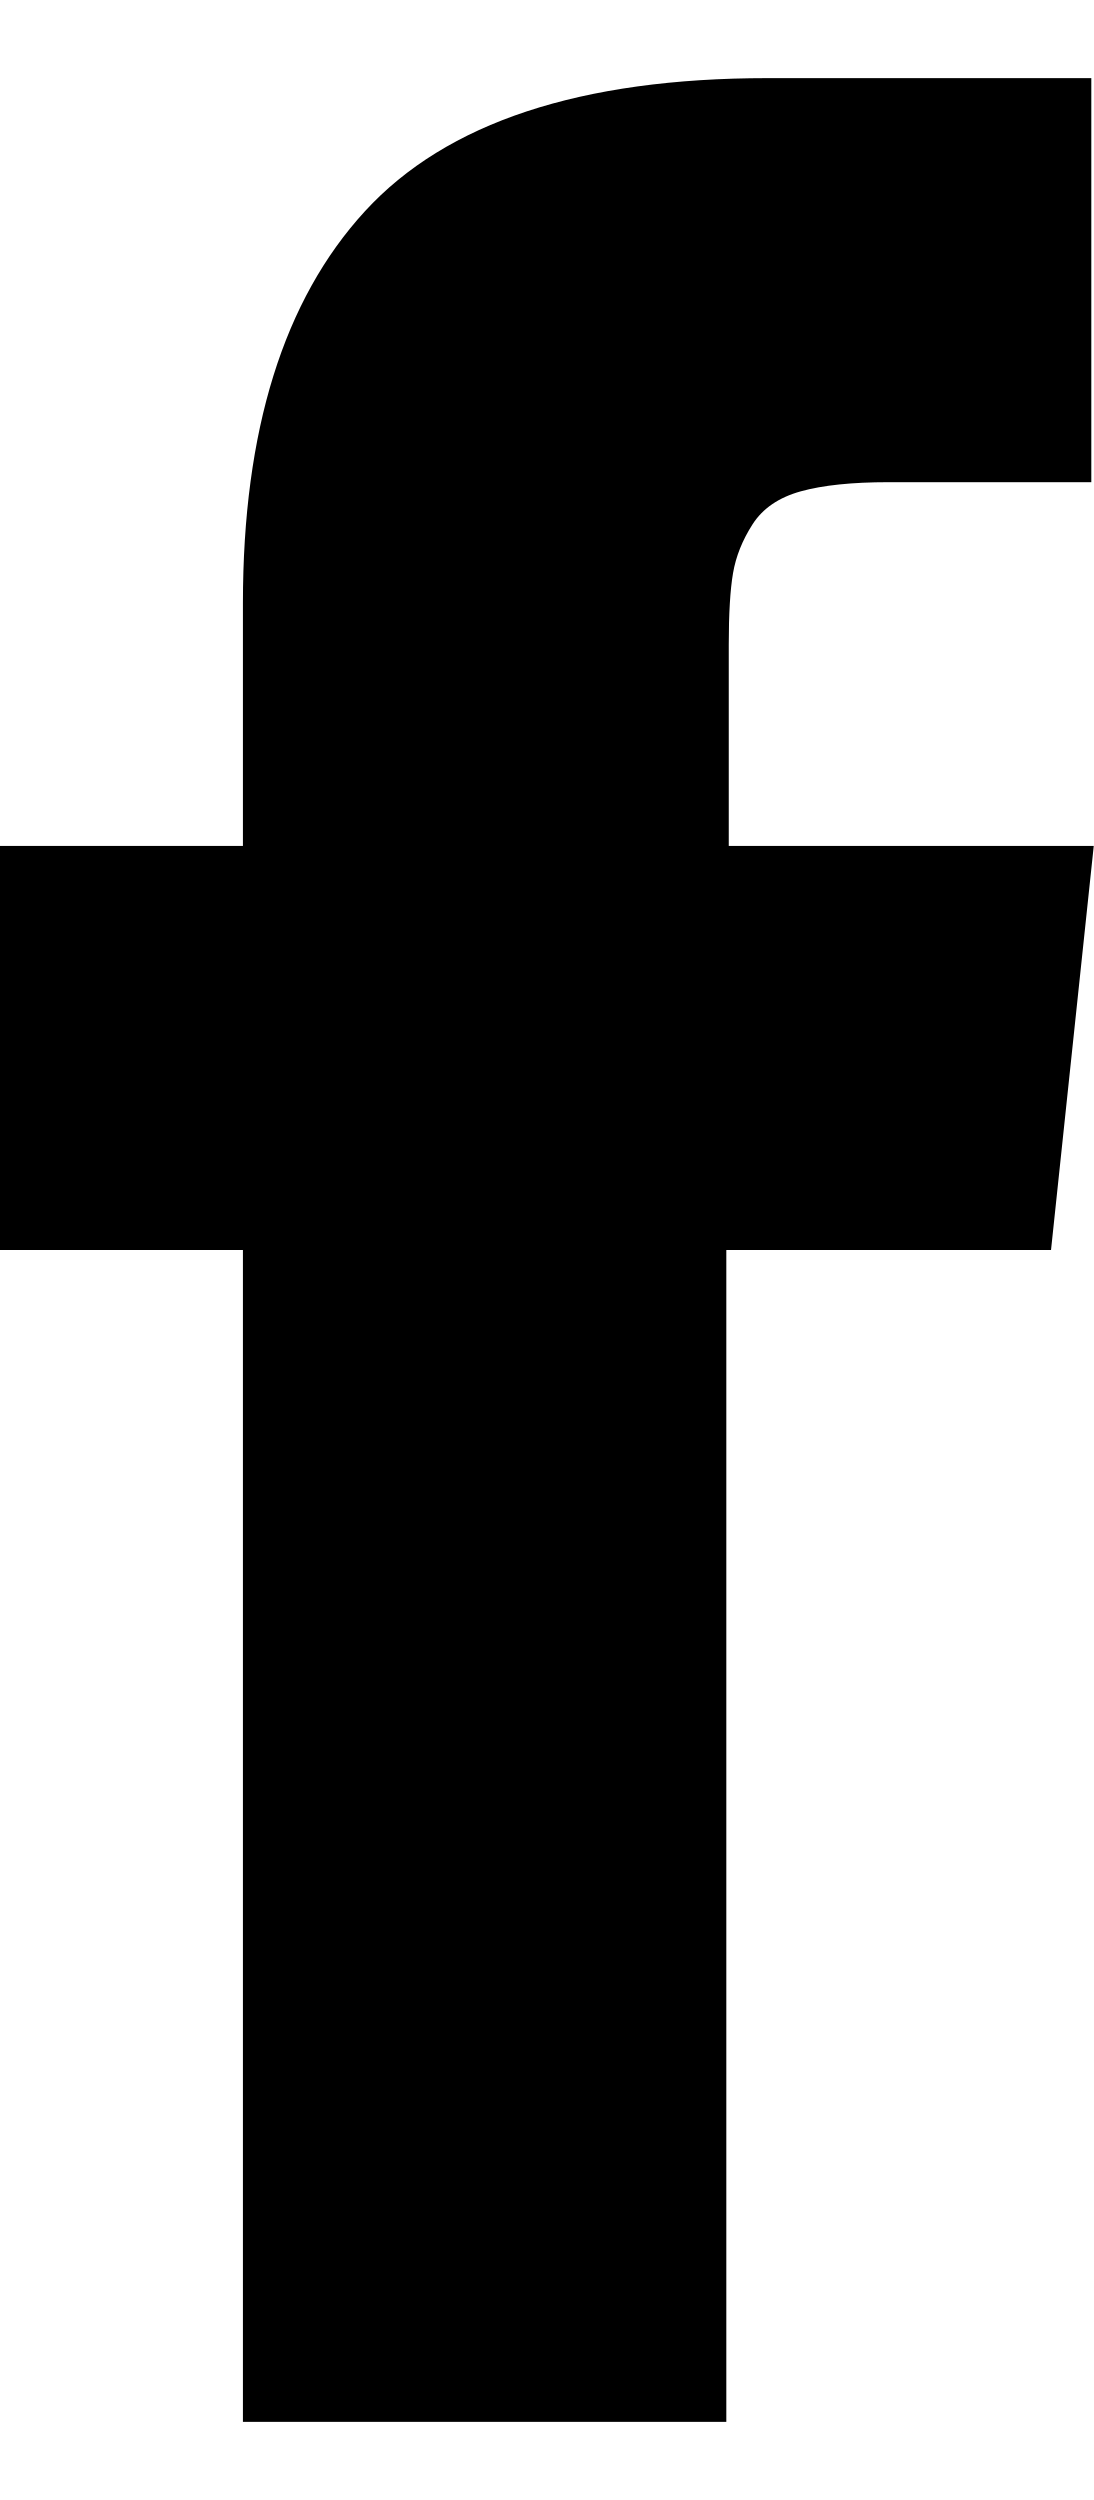
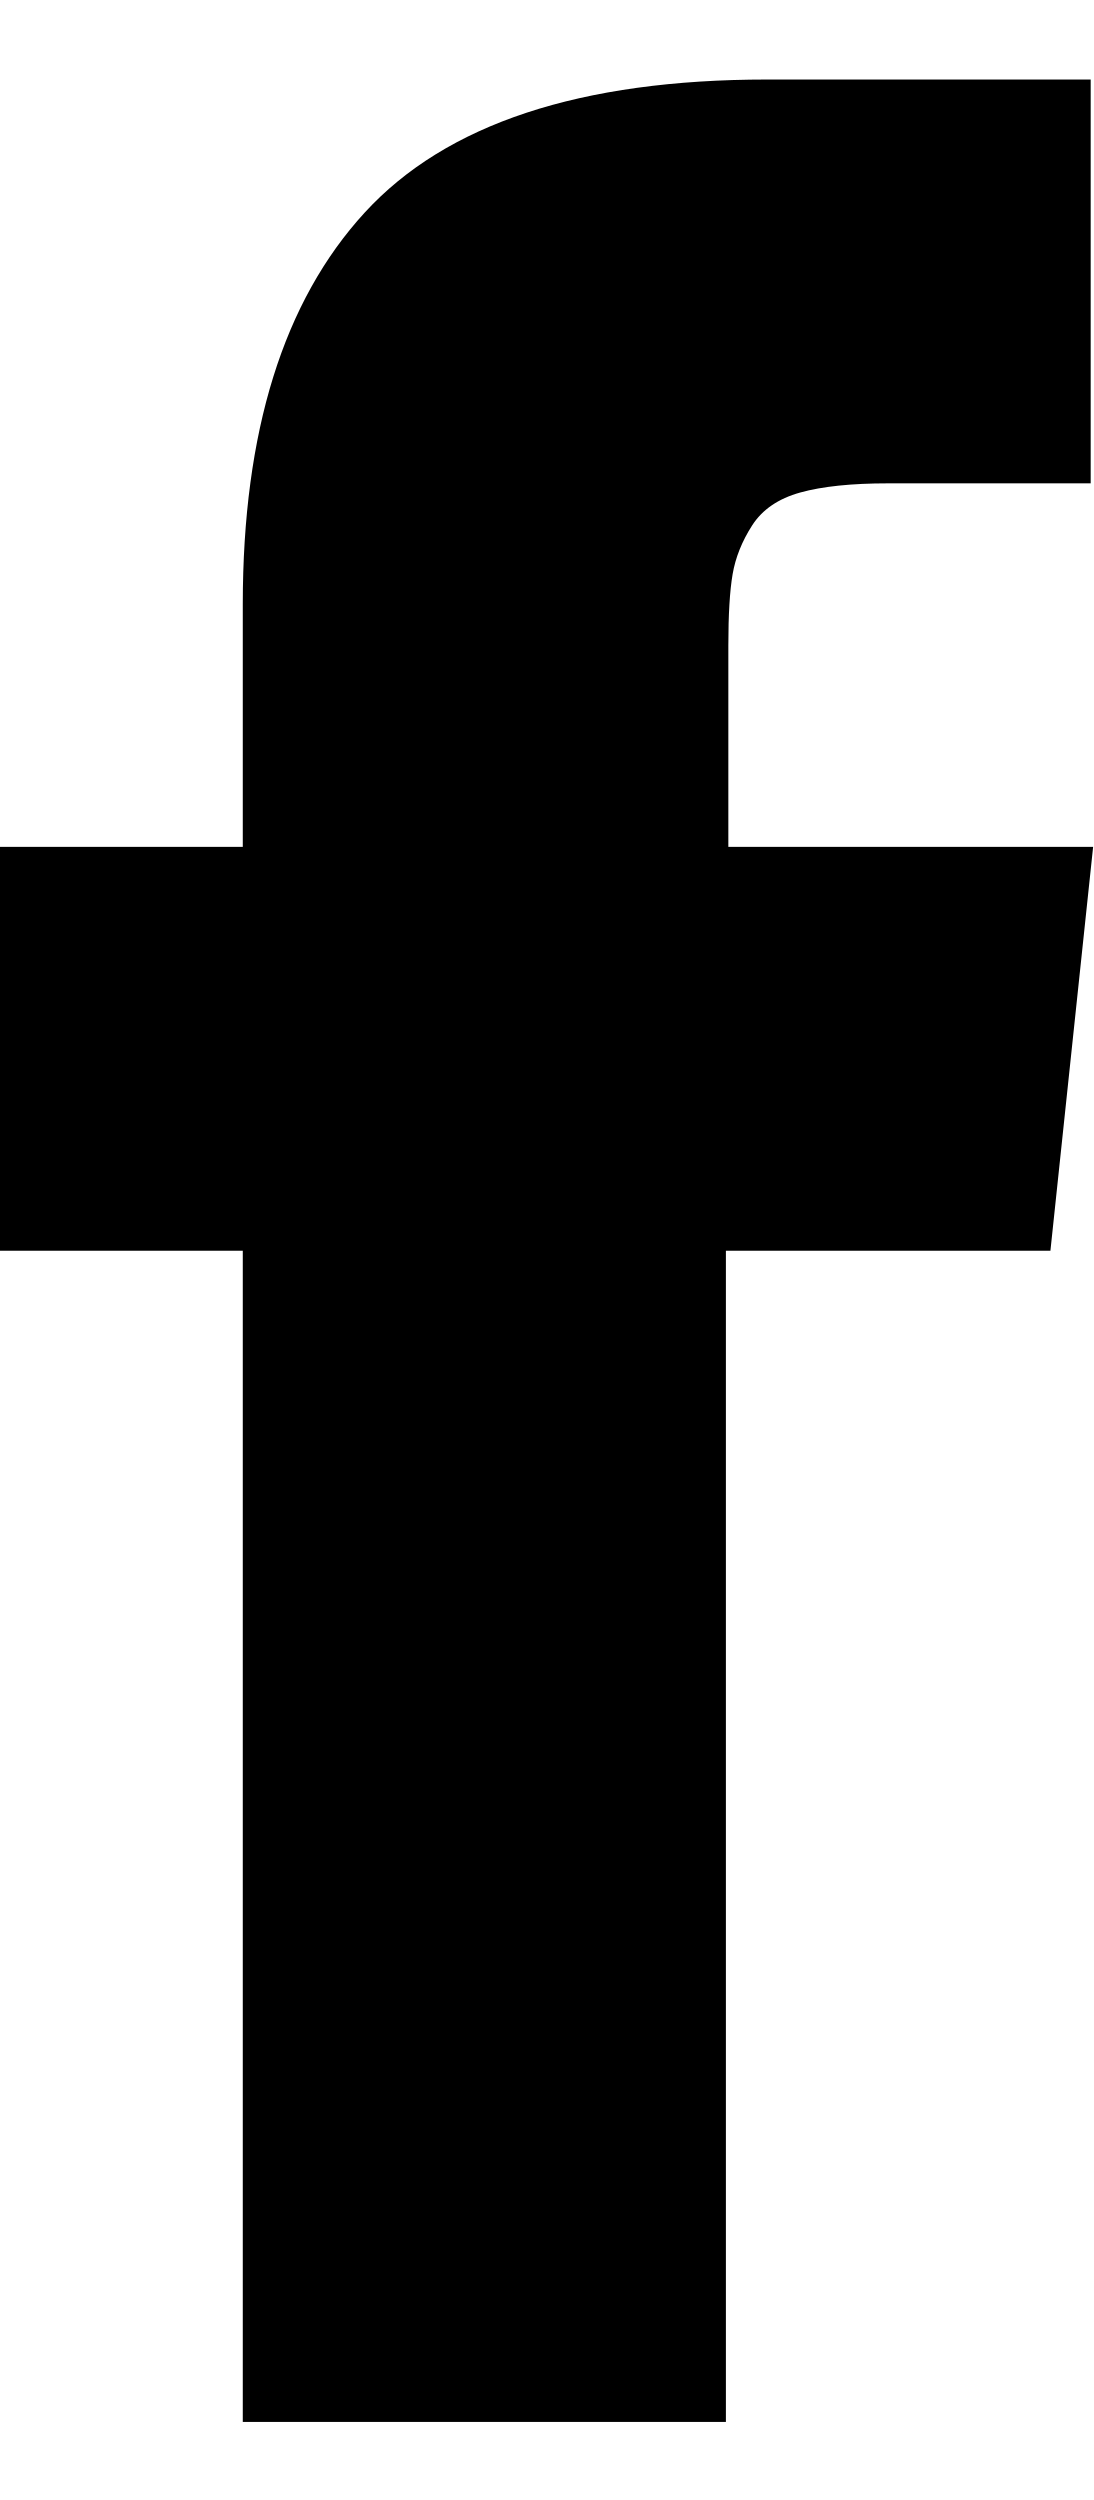
- <svg xmlns="http://www.w3.org/2000/svg" height="1000px" width="437.5px">
-   <g>
-     <path d="M0 500c0 0 0 -161.621 0 -161.621c0 0 97.168 0 97.168 0c0 0 0 -97.168 0 -97.168c0 -69.01 16.276 -121.257 48.828 -156.738c32.552 -35.482 86.263 -53.223 161.133 -53.223c0 0 129.394 0 129.394 0c0 0 0 161.621 0 161.621c0 0 -81.054 0 -81.054 0c-14.649 0 -26.367 1.221 -35.157 3.662c-8.789 2.442 -15.218 6.836 -19.287 13.184c-4.069 6.347 -6.673 12.858 -7.812 19.531c-1.139 6.673 -1.709 16.195 -1.709 28.564c0 0 0 80.567 0 80.567c0 0 145.996 0 145.996 0c0 0 -17.09 161.621 -17.09 161.621c0 0 -129.883 0 -129.883 0c0 0 0 468.75 0 468.75c0 0 -193.359 0 -193.359 0c0 0 0 -468.75 0 -468.75c0 0 -97.168 0 -97.168 0c0 0 0 0 0 0" />
-   </g>
+ <svg xmlns="http://www.w3.org/2000/svg" height="1000" width="437.5">
+   <path d="M0 500.288v-161.528h97.112v-97.112q0-103.456 48.8-156.648t161.04-53.192h129.32v161.528h-81.008q-21.96 0-35.136 3.66t-19.276 13.176-7.808 19.52-1.708 28.548v80.52h145.912l-17.08 161.528h-129.808v468.48h-193.248v-468.48h-97.112z" />
</svg>
